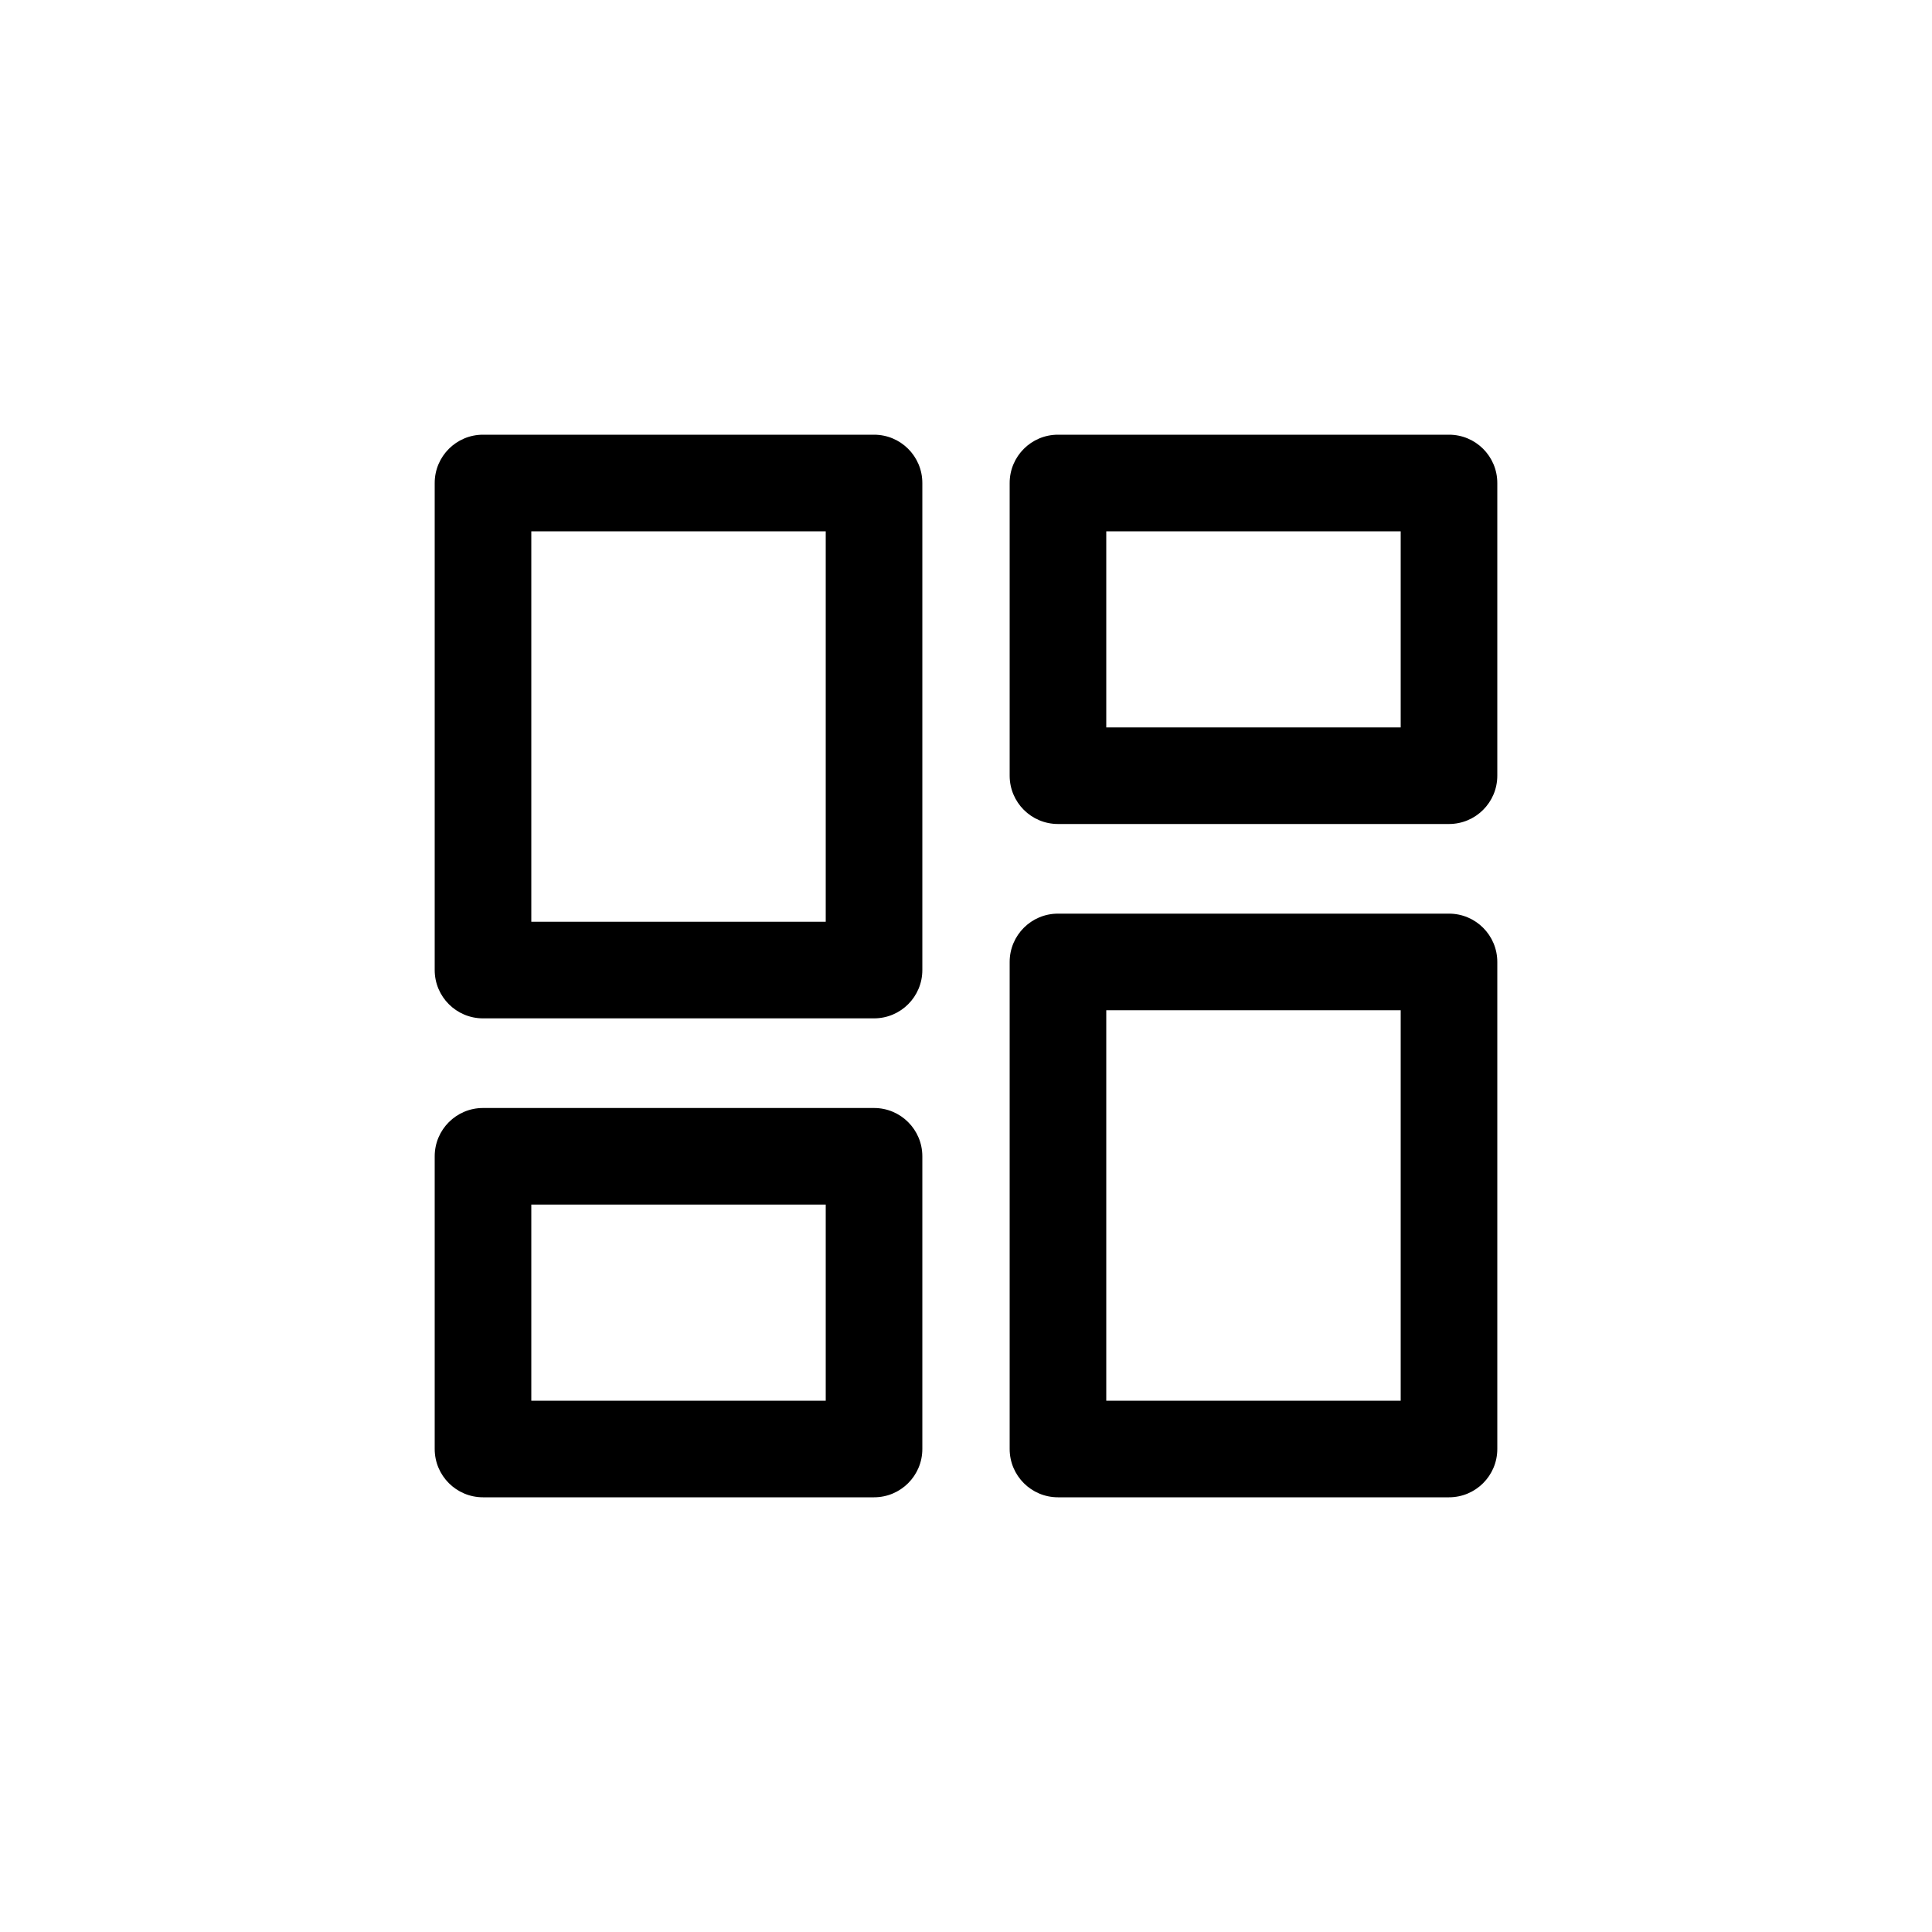
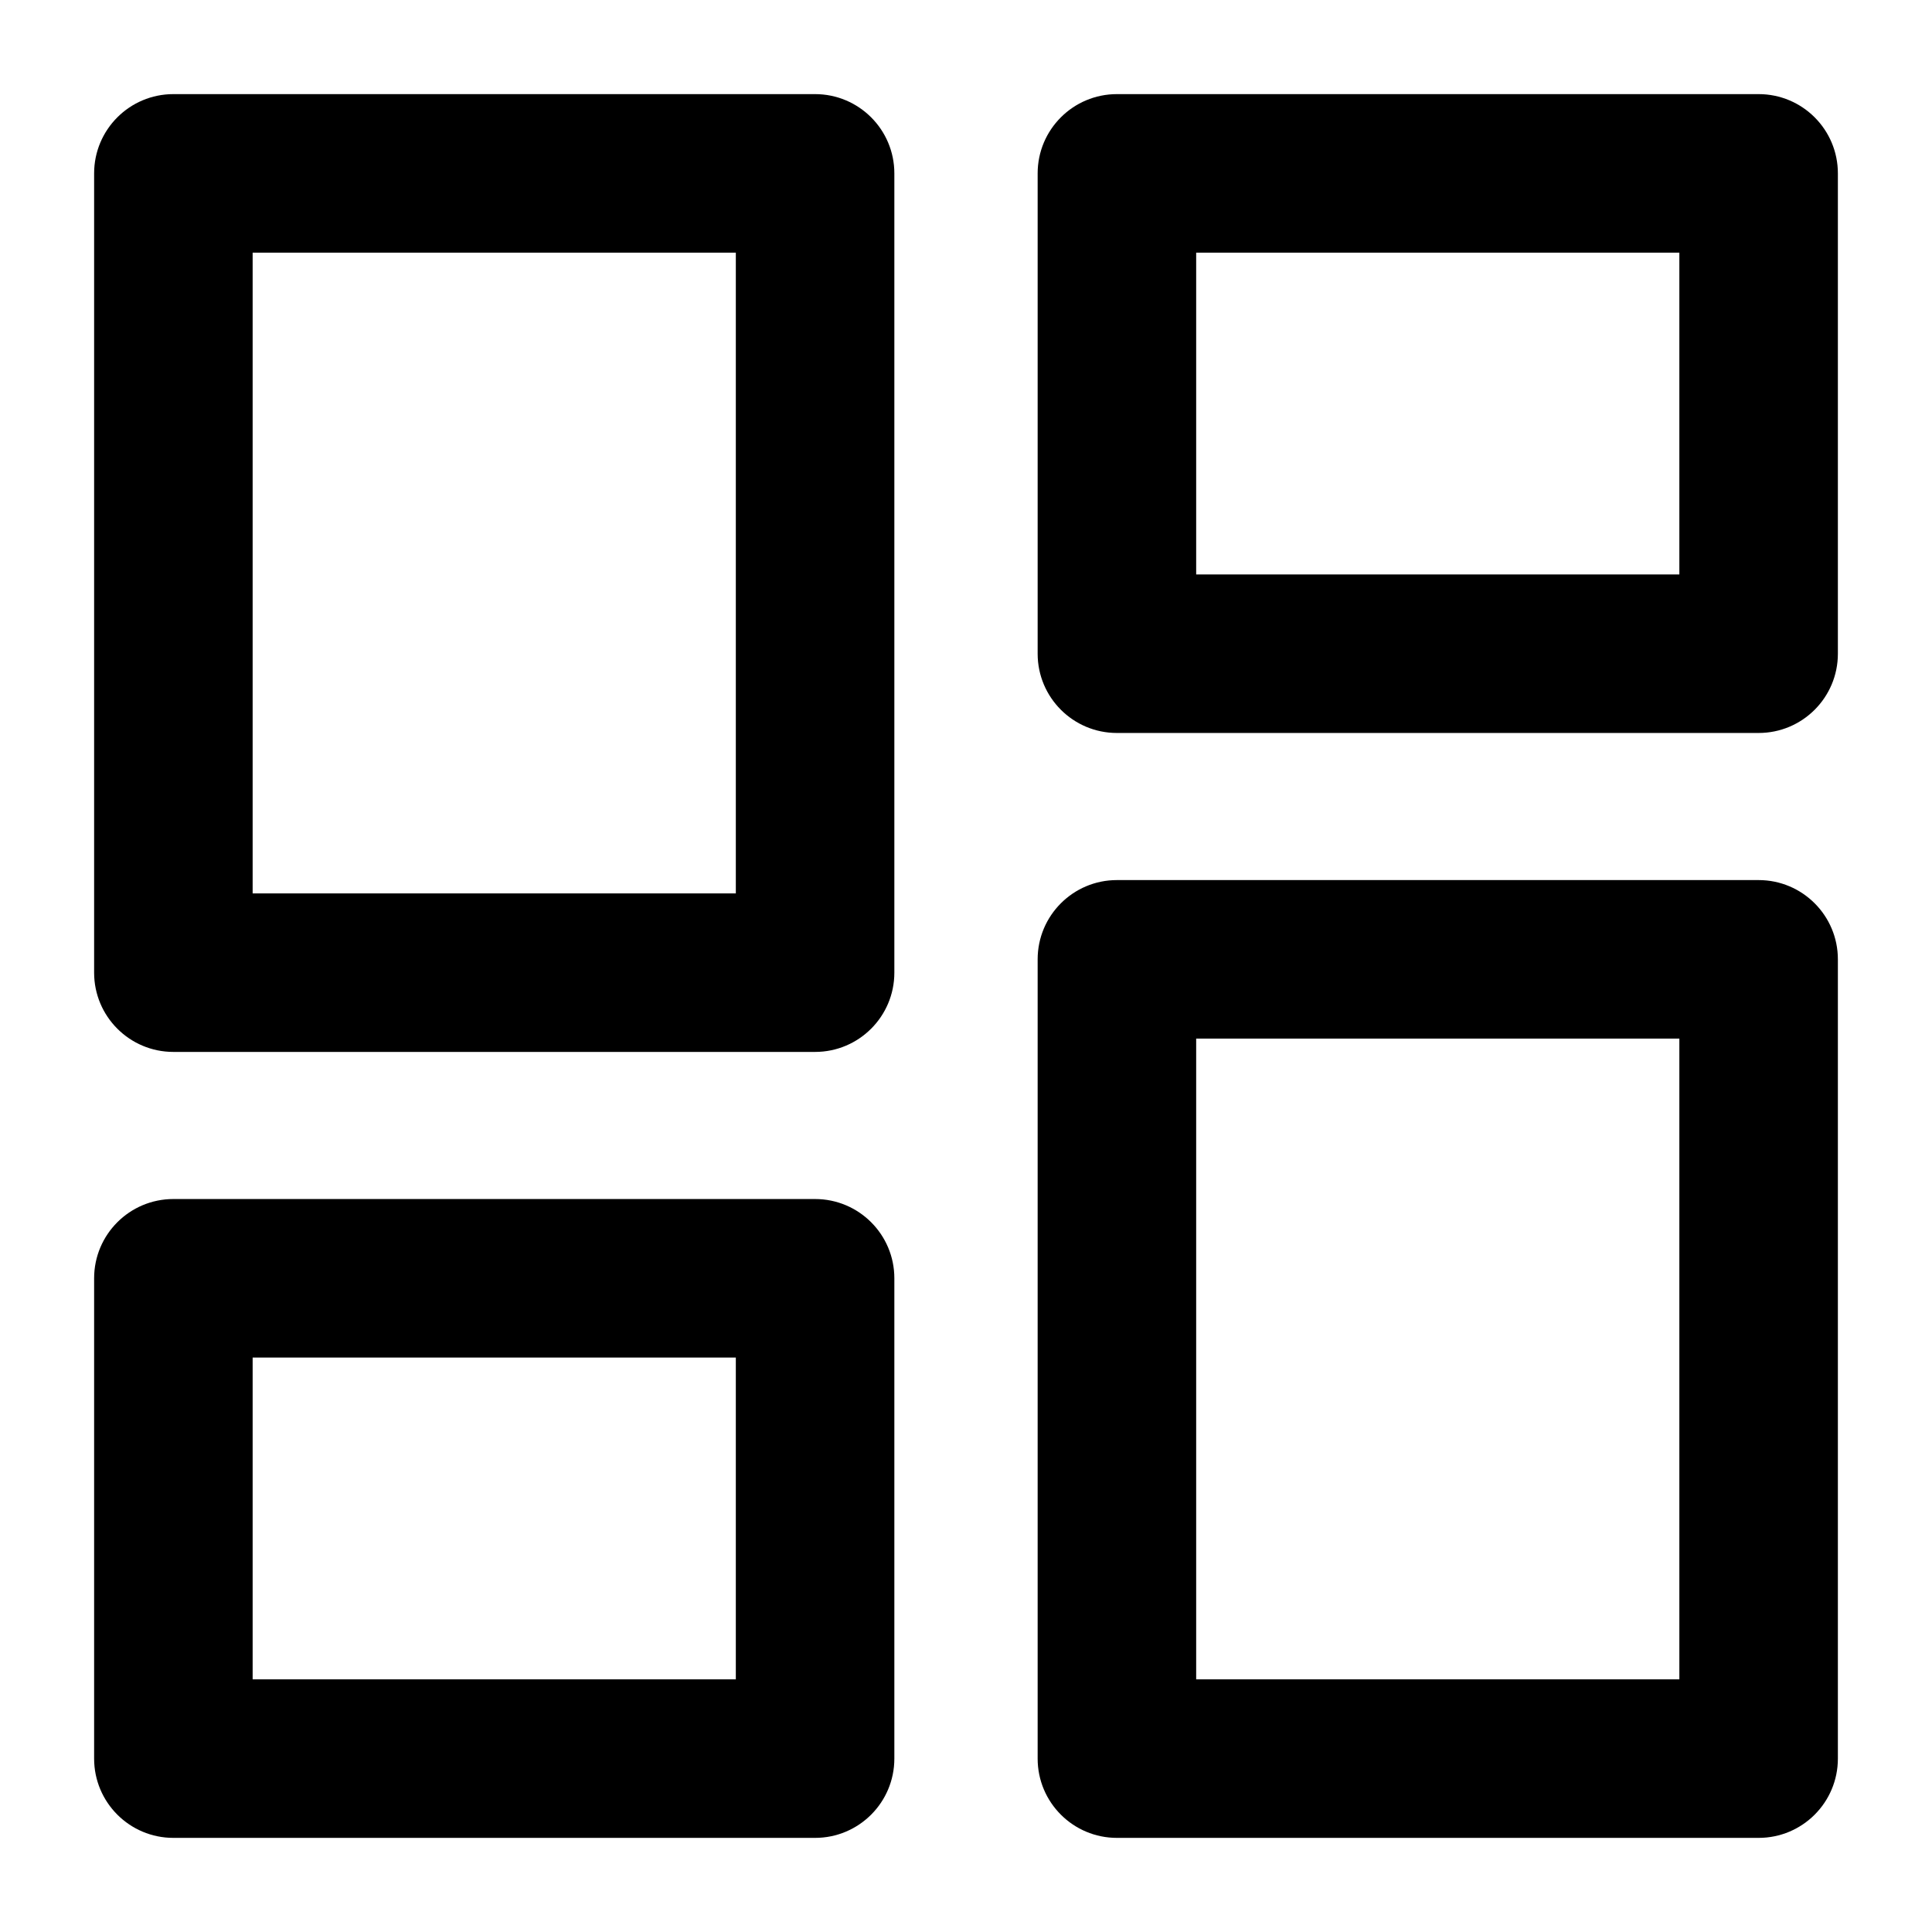
- <svg xmlns="http://www.w3.org/2000/svg" class="svg-icon" style="width: 1em; height: 1em;vertical-align: middle;fill: currentColor;overflow: hidden;" viewBox="0 0 1024 1024" version="1.1">
+ <svg xmlns="http://www.w3.org/2000/svg" class="svg-icon" style="width: 1em; height: 1em;vertical-align: middle;fill: currentColor;overflow: hidden;" viewBox="200 200 624 624" version="1.1">
  <path d="M586.342 385.536H742.4V281.6h-156.058v103.936z m-25.6-155.136H768a25.6 25.6 0 0 1 25.6 25.6v155.136a25.6 25.6 0 0 1-25.6 25.6h-207.258a25.6 25.6 0 0 1-25.6-25.6V256a25.6 25.6 0 0 1 25.6-25.6z m181.658 512v-206.95h-156.058V742.4H742.4z m-207.258 25.6V509.85a25.6 25.6 0 0 1 25.6-25.6H768a25.6 25.6 0 0 1 25.6 25.6V768a25.6 25.6 0 0 1-25.6 25.6h-207.258a25.6 25.6 0 0 1-25.6-25.6z m-97.485-25.6v-103.936H281.6v103.936h156.058zM230.4 768v-155.136a25.6 25.6 0 0 1 25.6-25.6h207.258a25.6 25.6 0 0 1 25.6 25.6V768a25.6 25.6 0 0 1-25.6 25.6H256a25.6 25.6 0 0 1-25.6-25.6z m207.258-279.45V281.6H281.6v206.95h156.058z m-207.258 25.6V256a25.6 25.6 0 0 1 25.6-25.6h207.258a25.6 25.6 0 0 1 25.6 25.6v258.15a25.6 25.6 0 0 1-25.6 25.6H256a25.6 25.6 0 0 1-25.6-25.6z" />
</svg>
